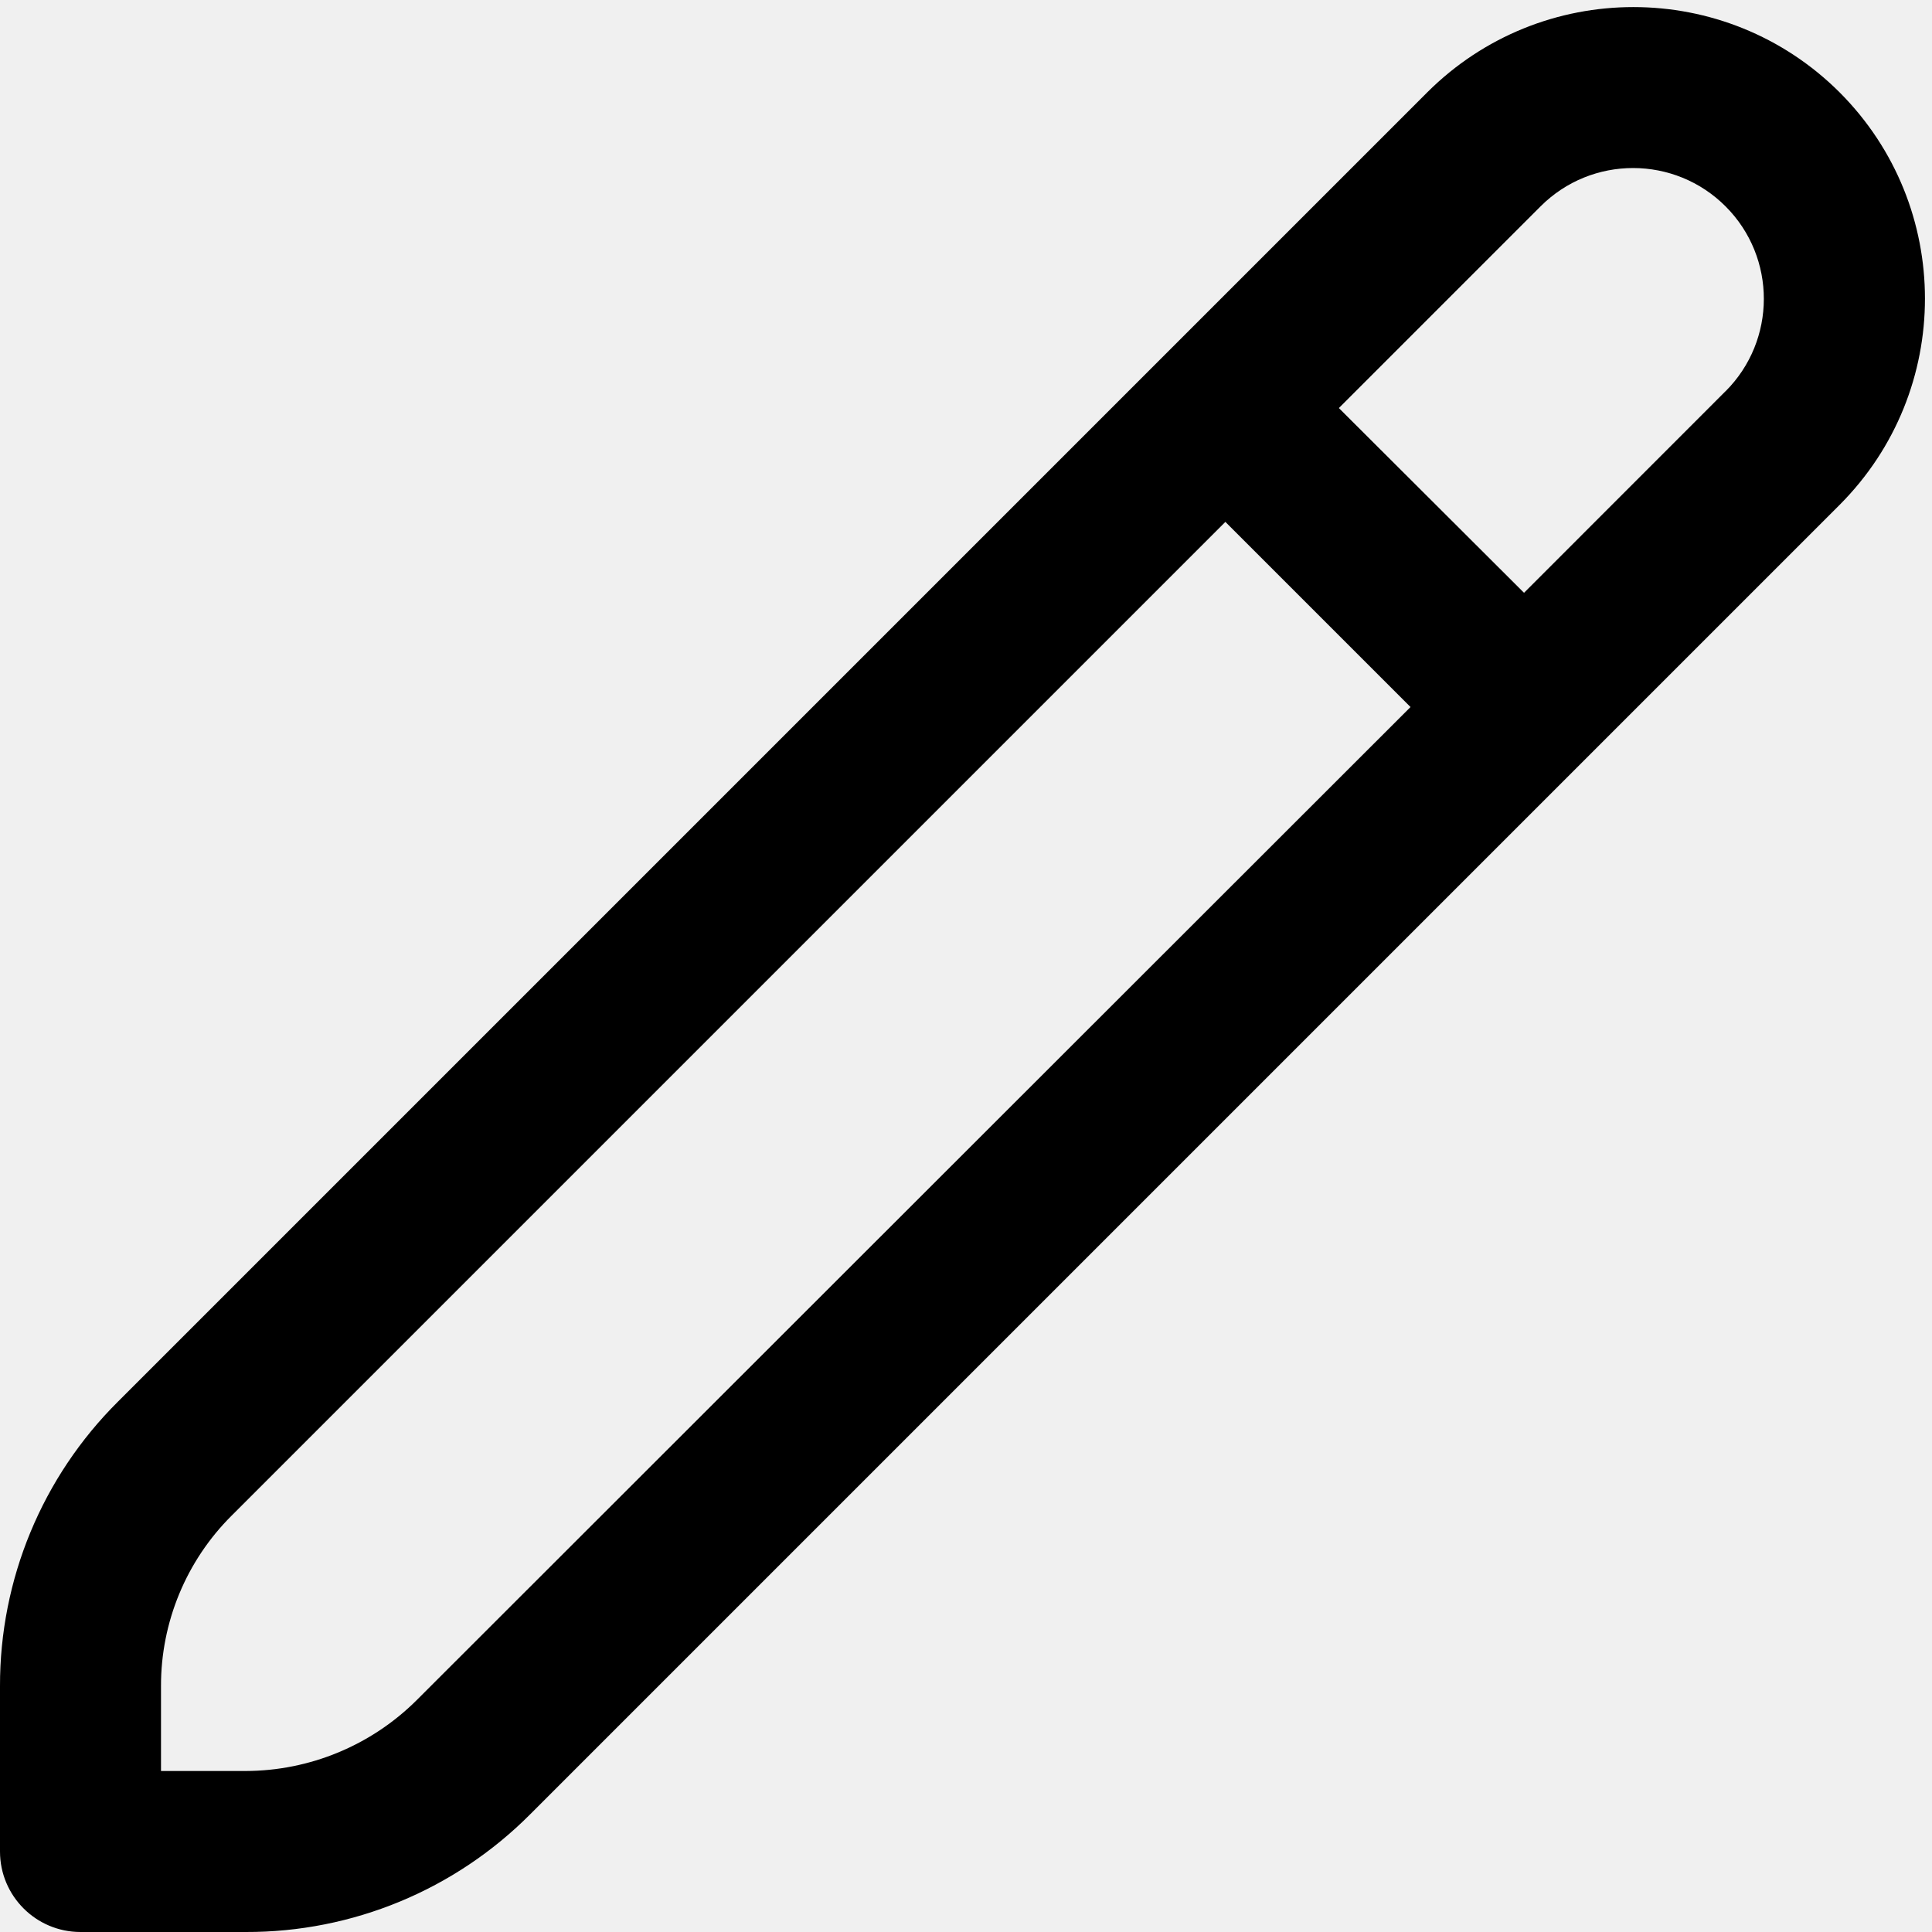
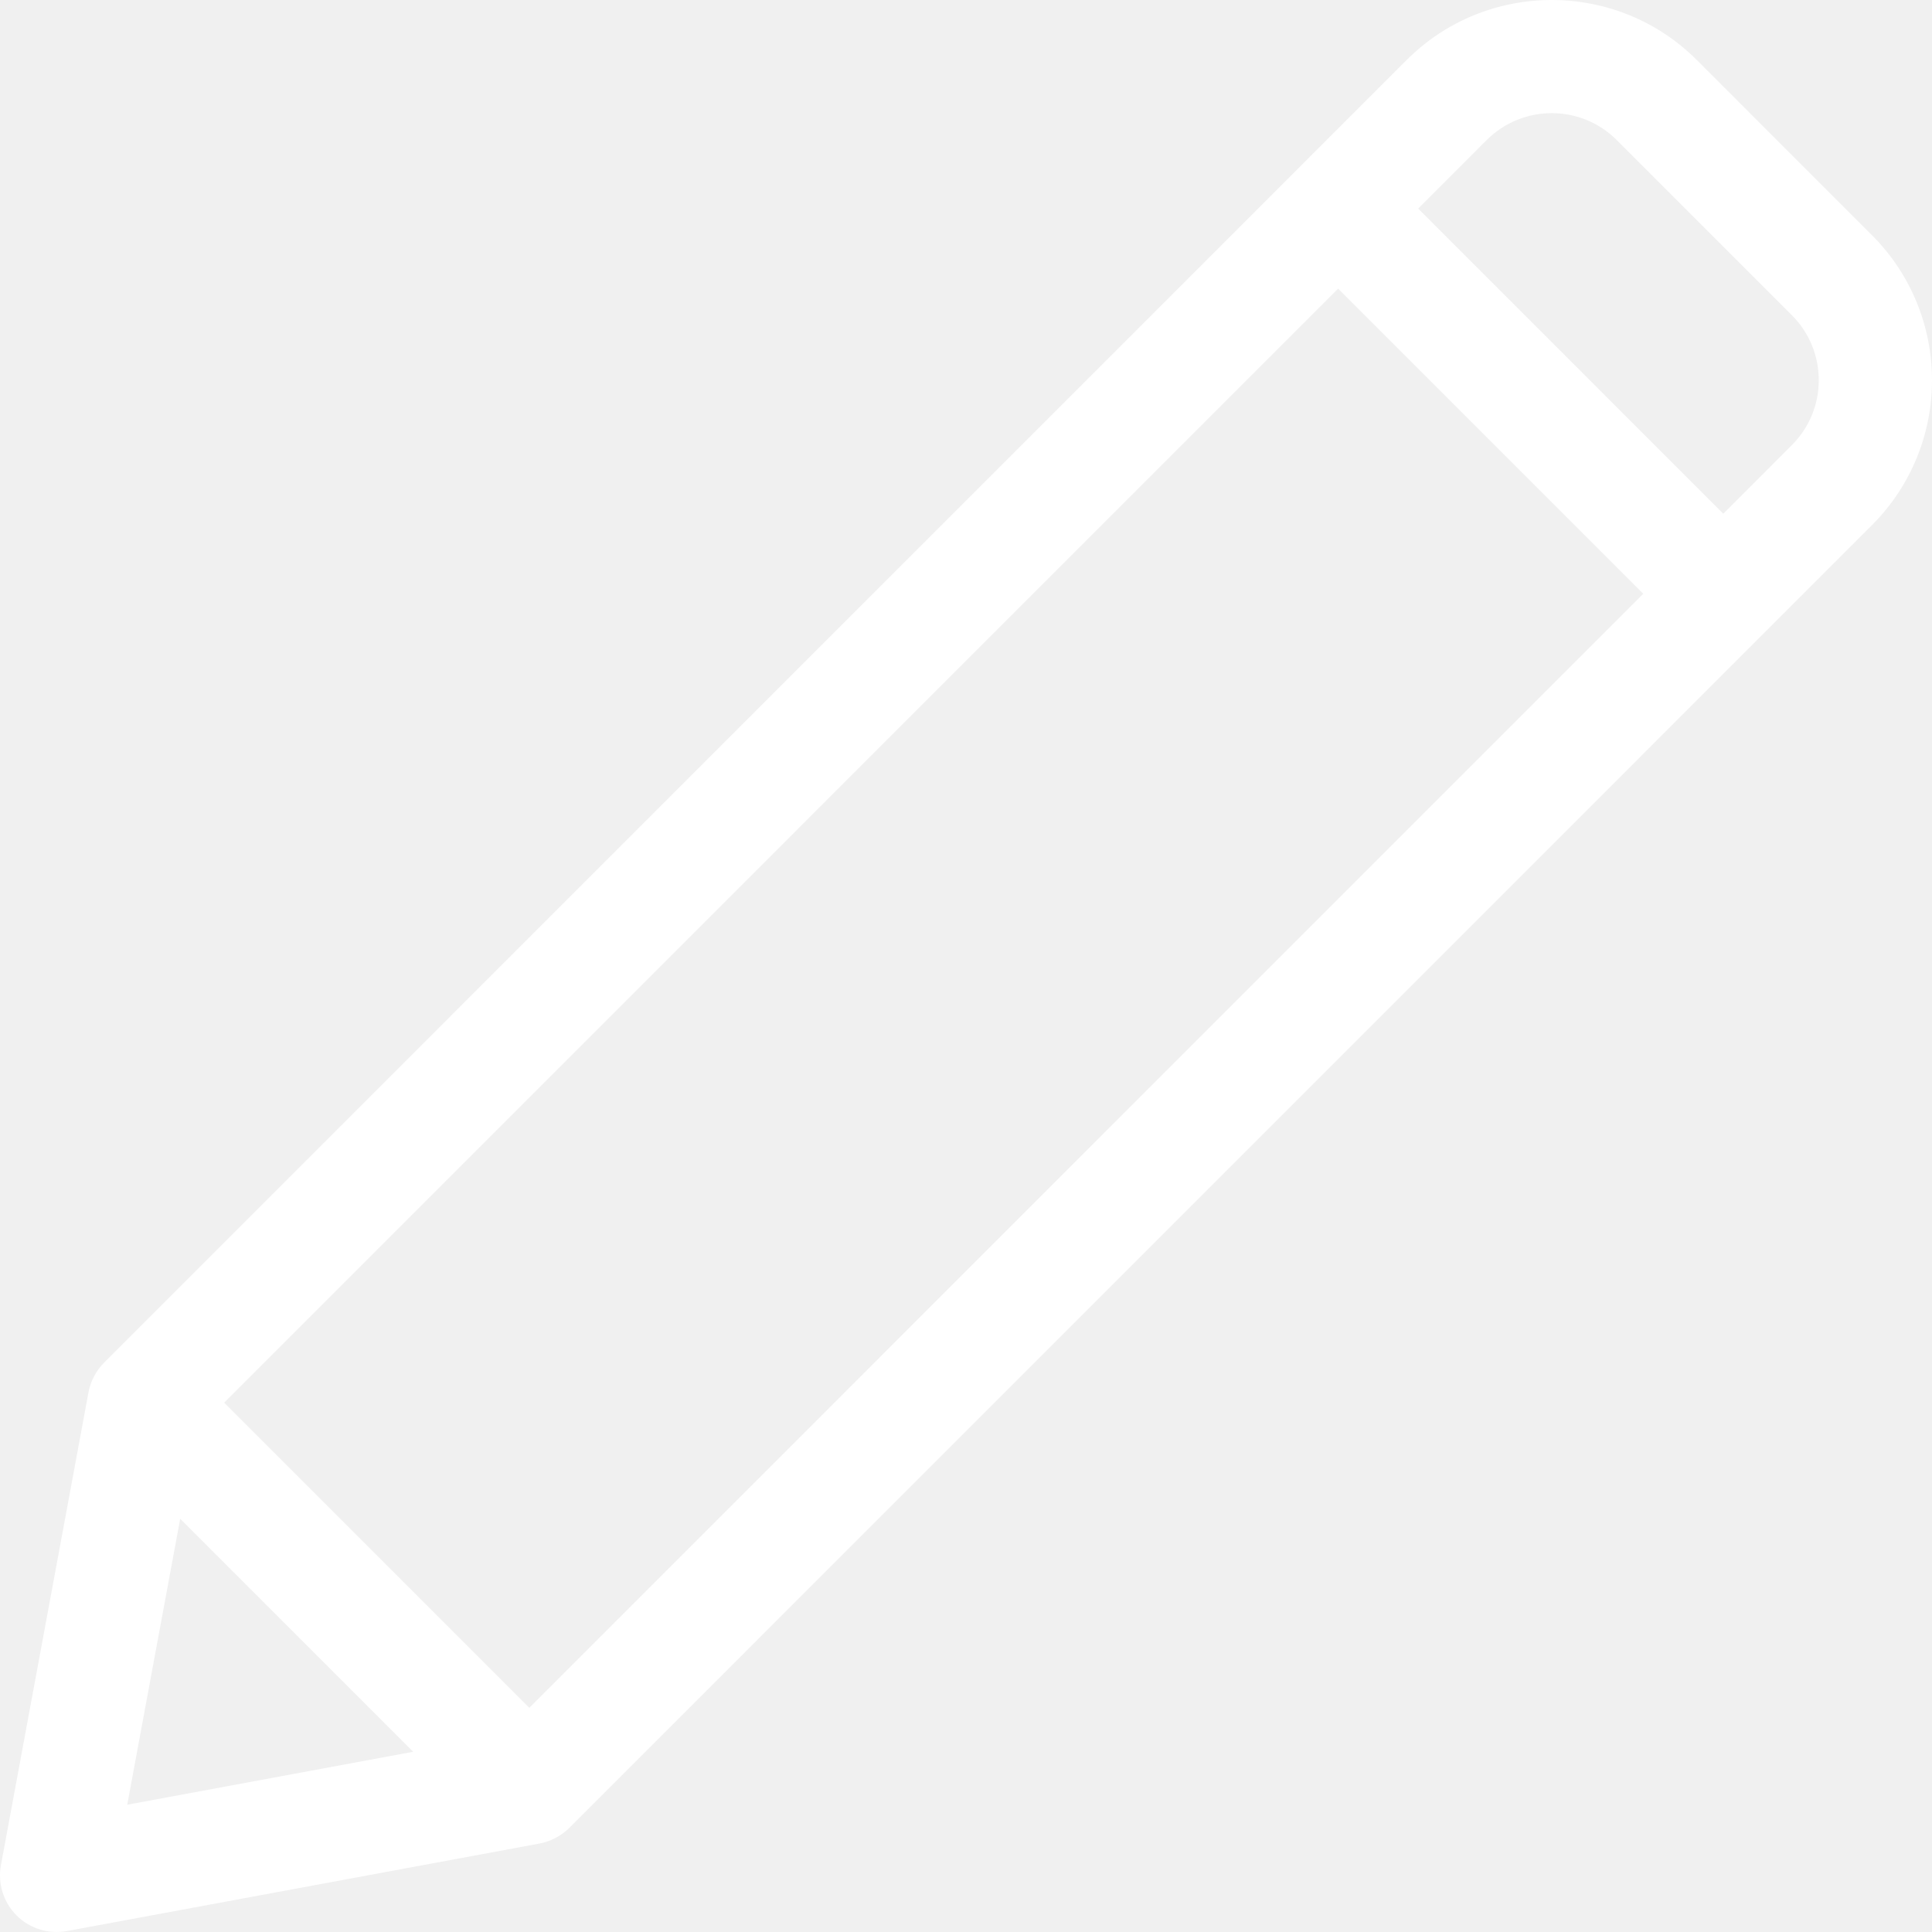
- <svg xmlns="http://www.w3.org/2000/svg" id="Outline" viewBox="0 0 24 24">
-   <path d="M22.853,1.148a3.626,3.626,0,0,0-5.124,0L1.465,17.412A4.968,4.968,0,0,0,0,20.947V23a1,1,0,0,0,1,1H3.053a4.966,4.966,0,0,0,3.535-1.464L22.853,6.271A3.626,3.626,0,0,0,22.853,1.148ZM5.174,21.122A3.022,3.022,0,0,1,3.053,22H2V20.947a2.98,2.98,0,0,1,.879-2.121L15.222,6.483l2.3,2.3ZM21.438,4.857,18.932,7.364l-2.3-2.295,2.507-2.507a1.623,1.623,0,1,1,2.295,2.3Z" />
+ <svg xmlns="http://www.w3.org/2000/svg" version="1.1" width="512" height="512" x="0" y="0" viewBox="0 0 512.001 512.001" style="enable-background:new 0 0 512 512" xml:space="preserve" class="">
+   <g>
+     <g>
+       <g>
+         <path d="M496.063,62.299l-46.396-46.4c-21.199-21.199-55.689-21.198-76.888,0C352.82,35.86,47.964,340.739,27.591,361.113    c-2.17,2.17-3.624,5.054-4.142,7.875L0.251,494.268c-0.899,4.857,0.649,9.846,4.142,13.339c3.497,3.497,8.487,5.042,13.338,4.143    L143,488.549c2.895-0.54,5.741-2.008,7.875-4.143l345.188-345.214C517.311,117.944,517.314,83.55,496.063,62.299z M33.721,478.276    l14.033-75.784l61.746,61.75L33.721,478.276z M140.269,452.585L59.41,371.721L354.62,76.488l80.859,80.865L140.269,452.585z     M474.85,117.979l-18.159,18.161l-80.859-80.865l18.159-18.161c9.501-9.502,24.96-9.503,34.463,0l46.396,46.4    C484.375,93.039,484.375,108.453,474.85,117.979z" fill="#ffffff" data-original="#000000" style="" class="" />
+       </g>
+     </g>
+     <g>
+ </g>
+     <g>
+ </g>
+     <g>
+ </g>
+     <g>
+ </g>
+     <g>
+ </g>
+     <g>
+ </g>
+     <g>
+ </g>
+     <g>
+ </g>
+     <g>
+ </g>
+     <g>
+ </g>
+     <g>
+ </g>
+     <g>
+ </g>
+     <g>
+ </g>
+     <g>
+ </g>
+     <g>
+ </g>
+   </g>
</svg>
